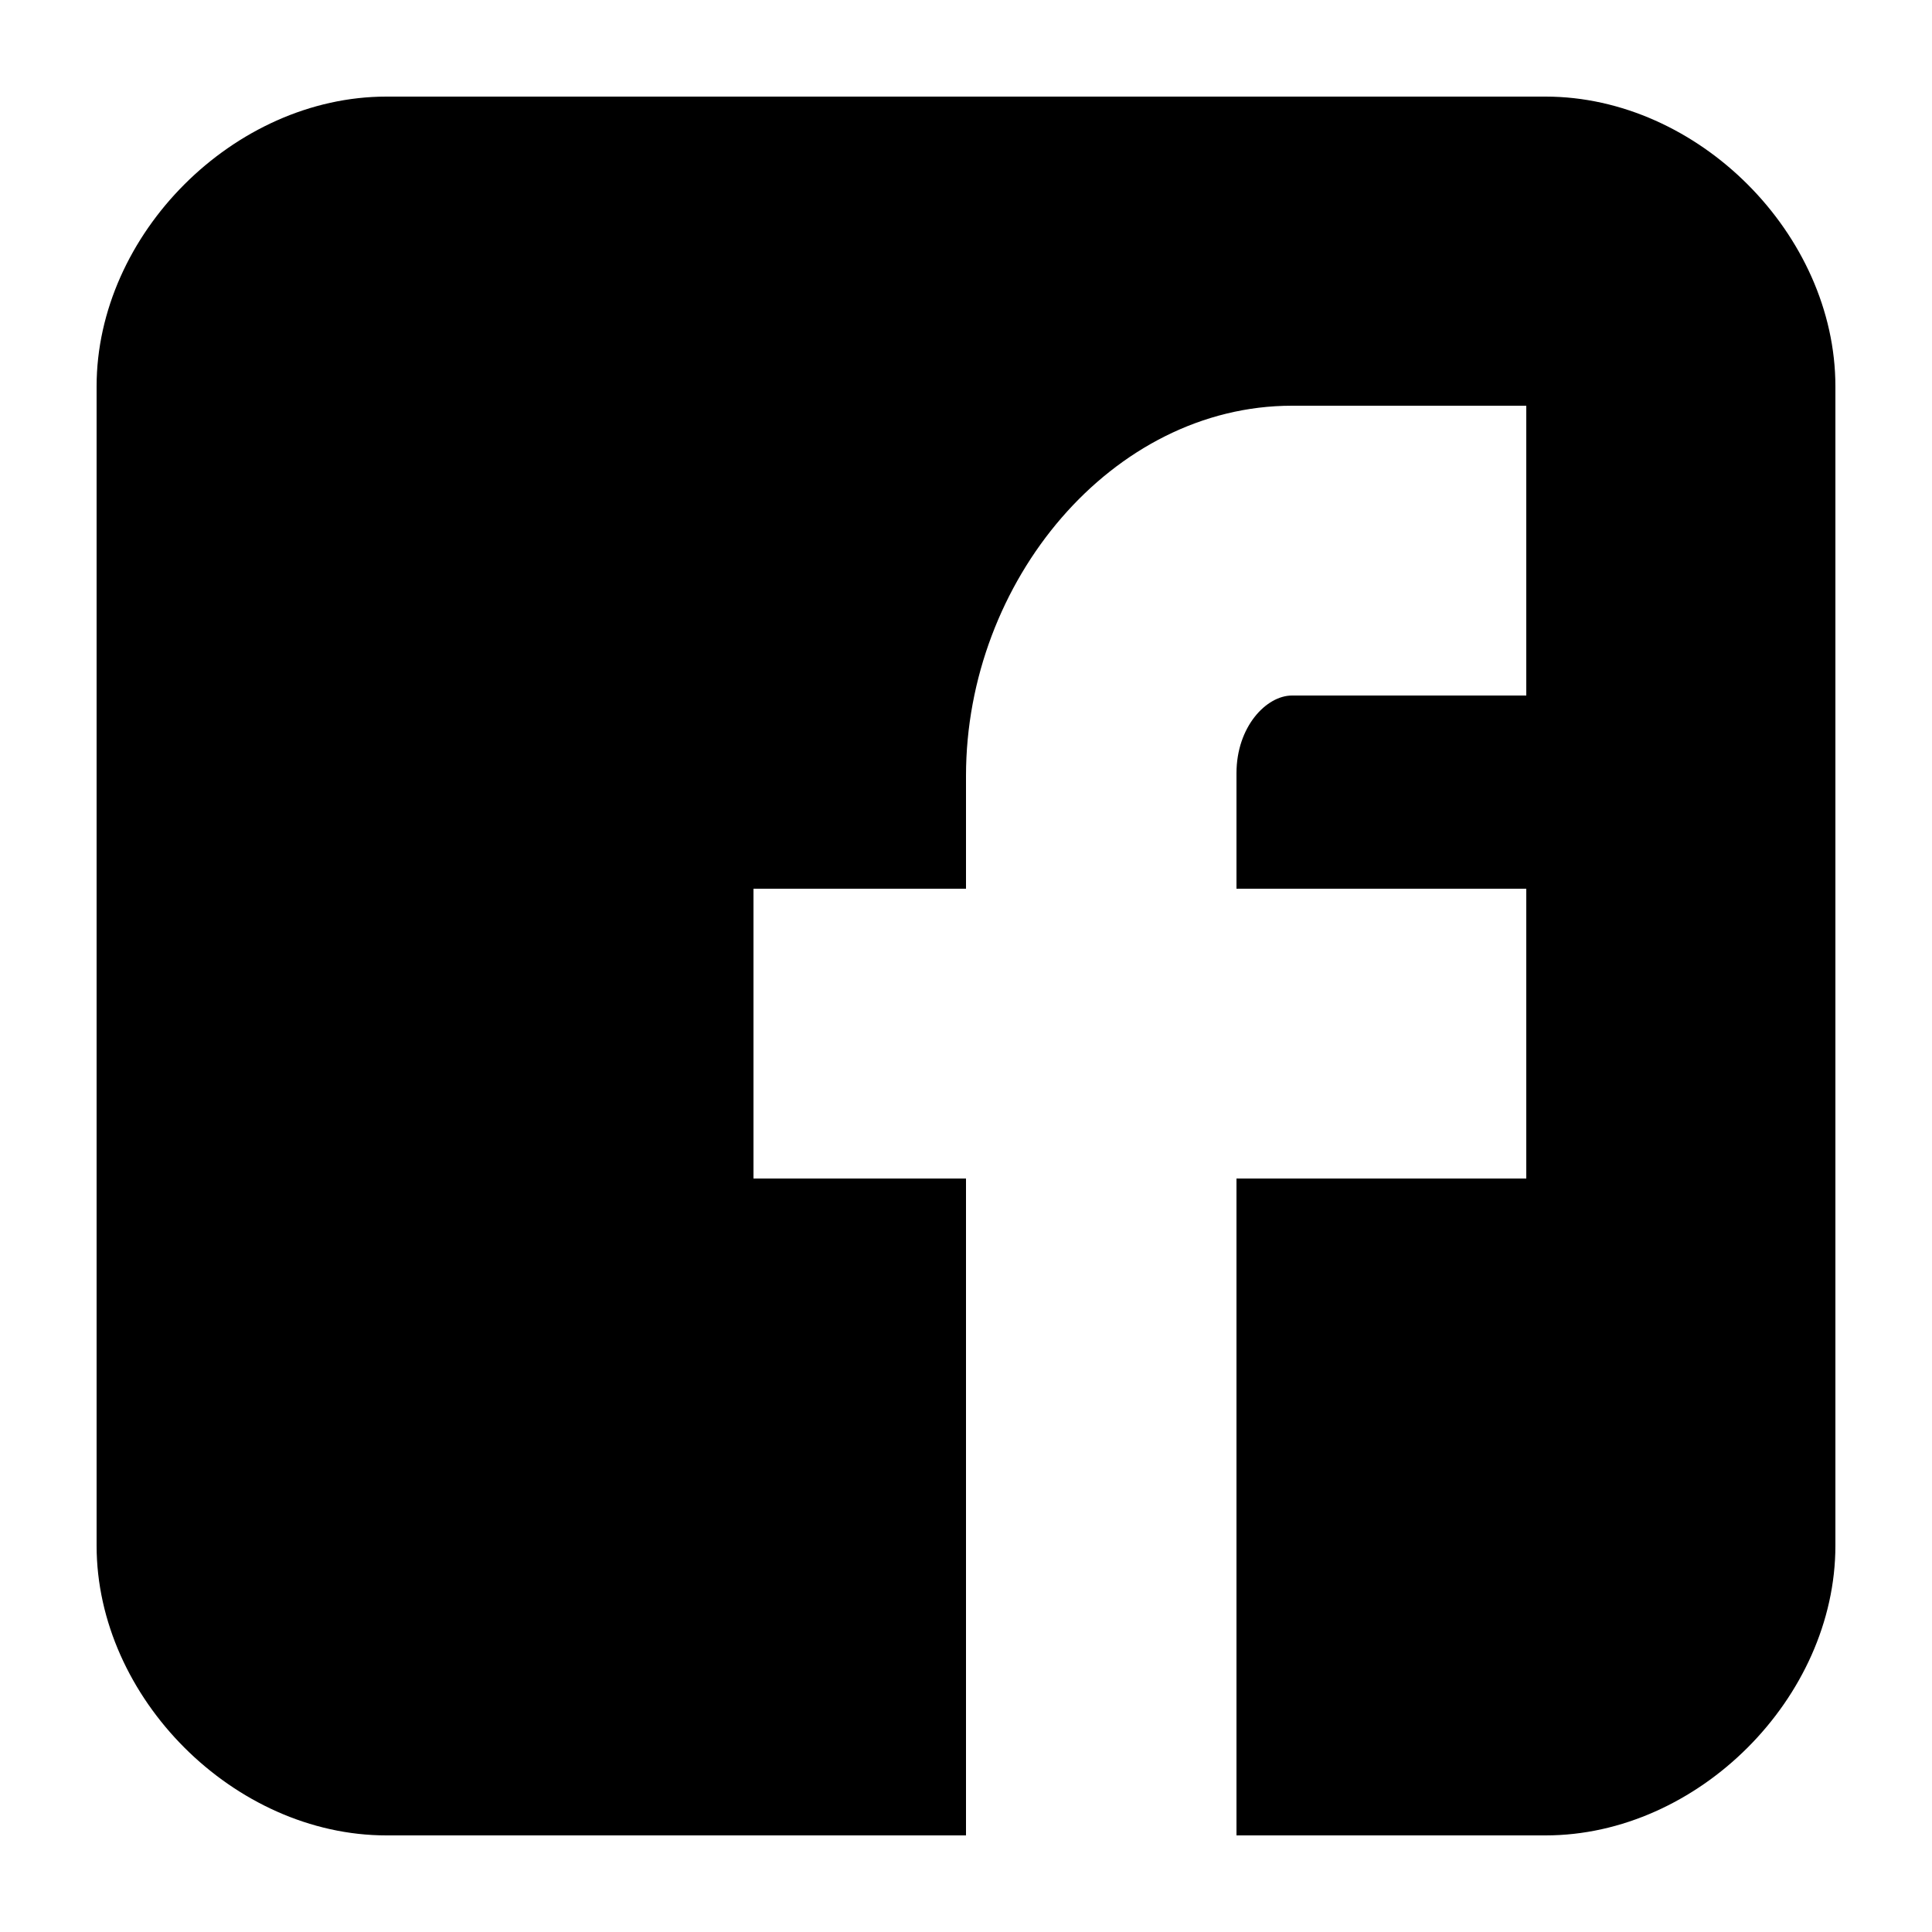
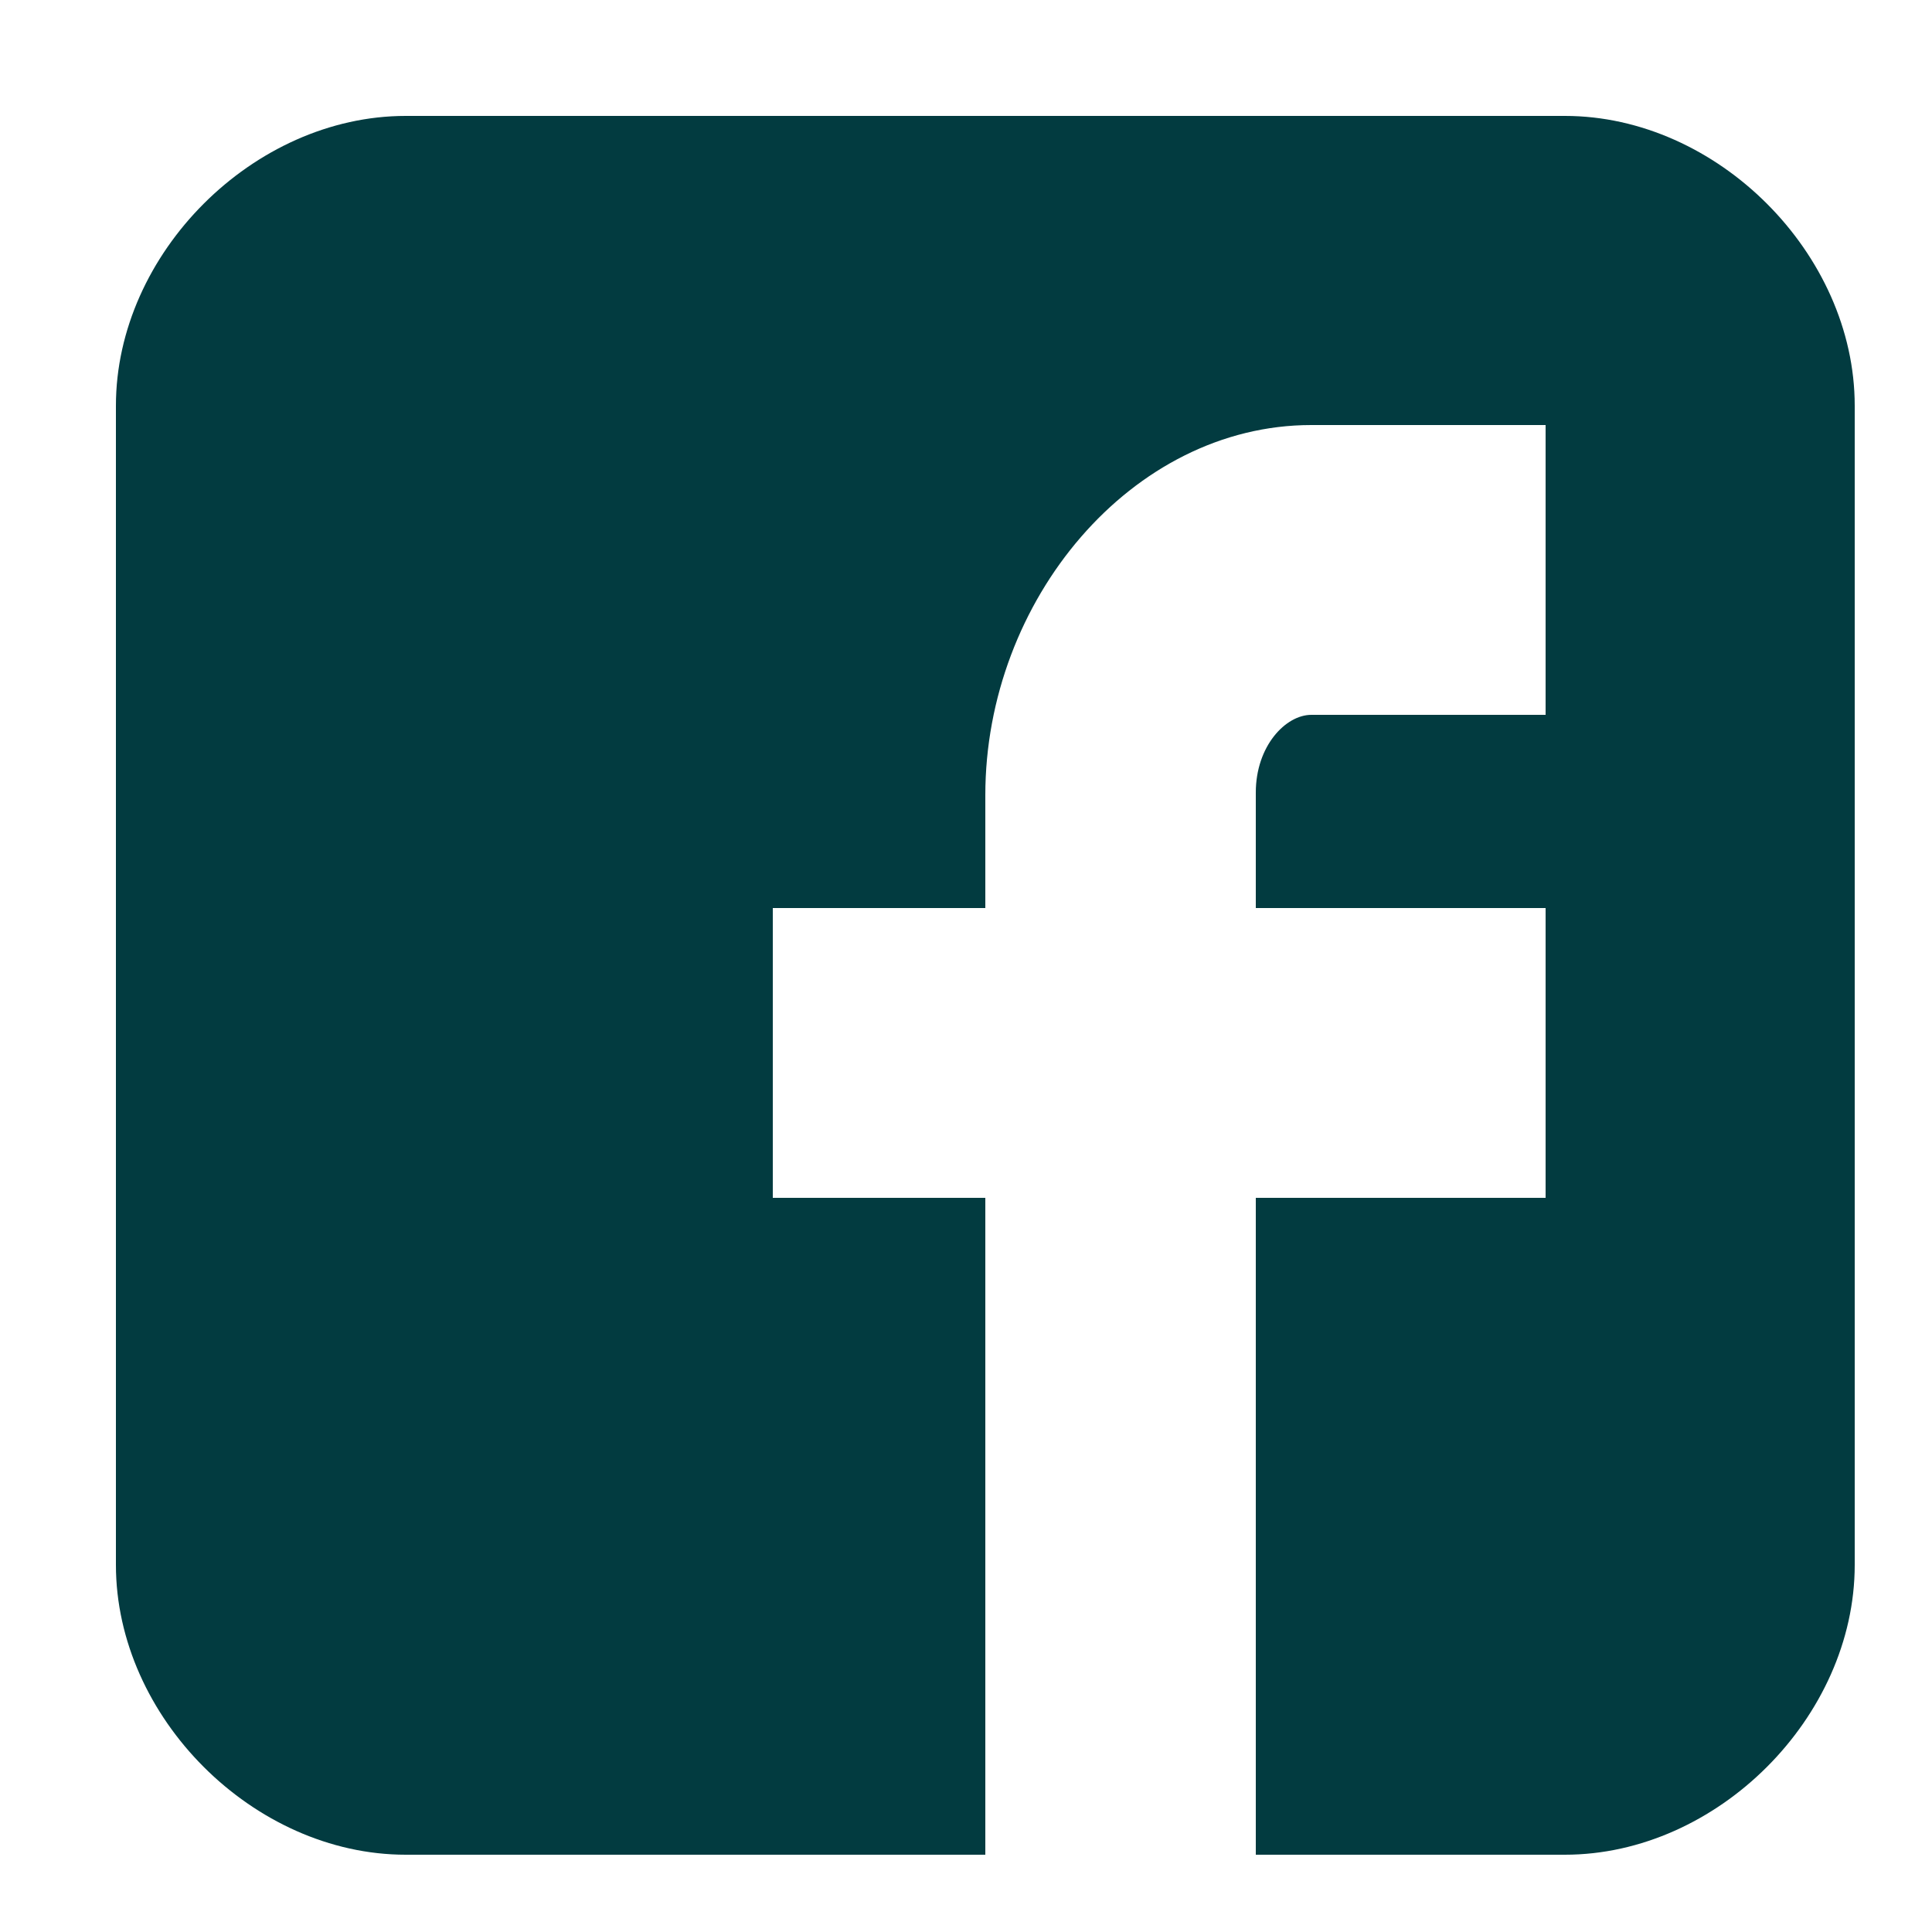
- <svg xmlns="http://www.w3.org/2000/svg" version="1.1" id="Icons" x="0px" y="0px" width="100px" height="100px" viewBox="0 0 100 100" style="enable-background:new 0 0 100 100;" xml:space="preserve">
-   <path id="Facebook__x28_alt_x29_" d="M95,20.001C95,12.119,87.884,5,80,5h-60C12.116,5,5,12.119,5,20.001v59.998  C5,87.881,12.116,95,20.001,95H50V61H39V46h11v-5.844C50,30.077,57.569,21,66.875,21H79v15H66.875C65.548,36,64,37.611,64,40.024V46  h15v15H64v34h16c7.884,0,15-7.119,15-15.001V20.001z" />
+ <svg xmlns="http://www.w3.org/2000/svg" version="1.1" id="Icons" x="0px" y="0px" width="100px" height="100px" viewBox="0 0 100 100" enable-background="new 0 0 100 100" xml:space="preserve">
+   <path id="Facebook__x28_alt_x29_" fill="#023B40" d="M96,21.001C96,13.119,88.884,6,81,6H21C13.116,6,6,13.119,6,21.001v59.998  C6,88.881,13.116,96,21.001,96H51V62H40V47h11v-5.844C51,31.077,58.568,22,67.875,22H80v15H67.875C66.548,37,65,38.611,65,41.024V47  h15v15H65v34h16c7.884,0,15-7.119,15-15.001V21.001z" />
</svg>
